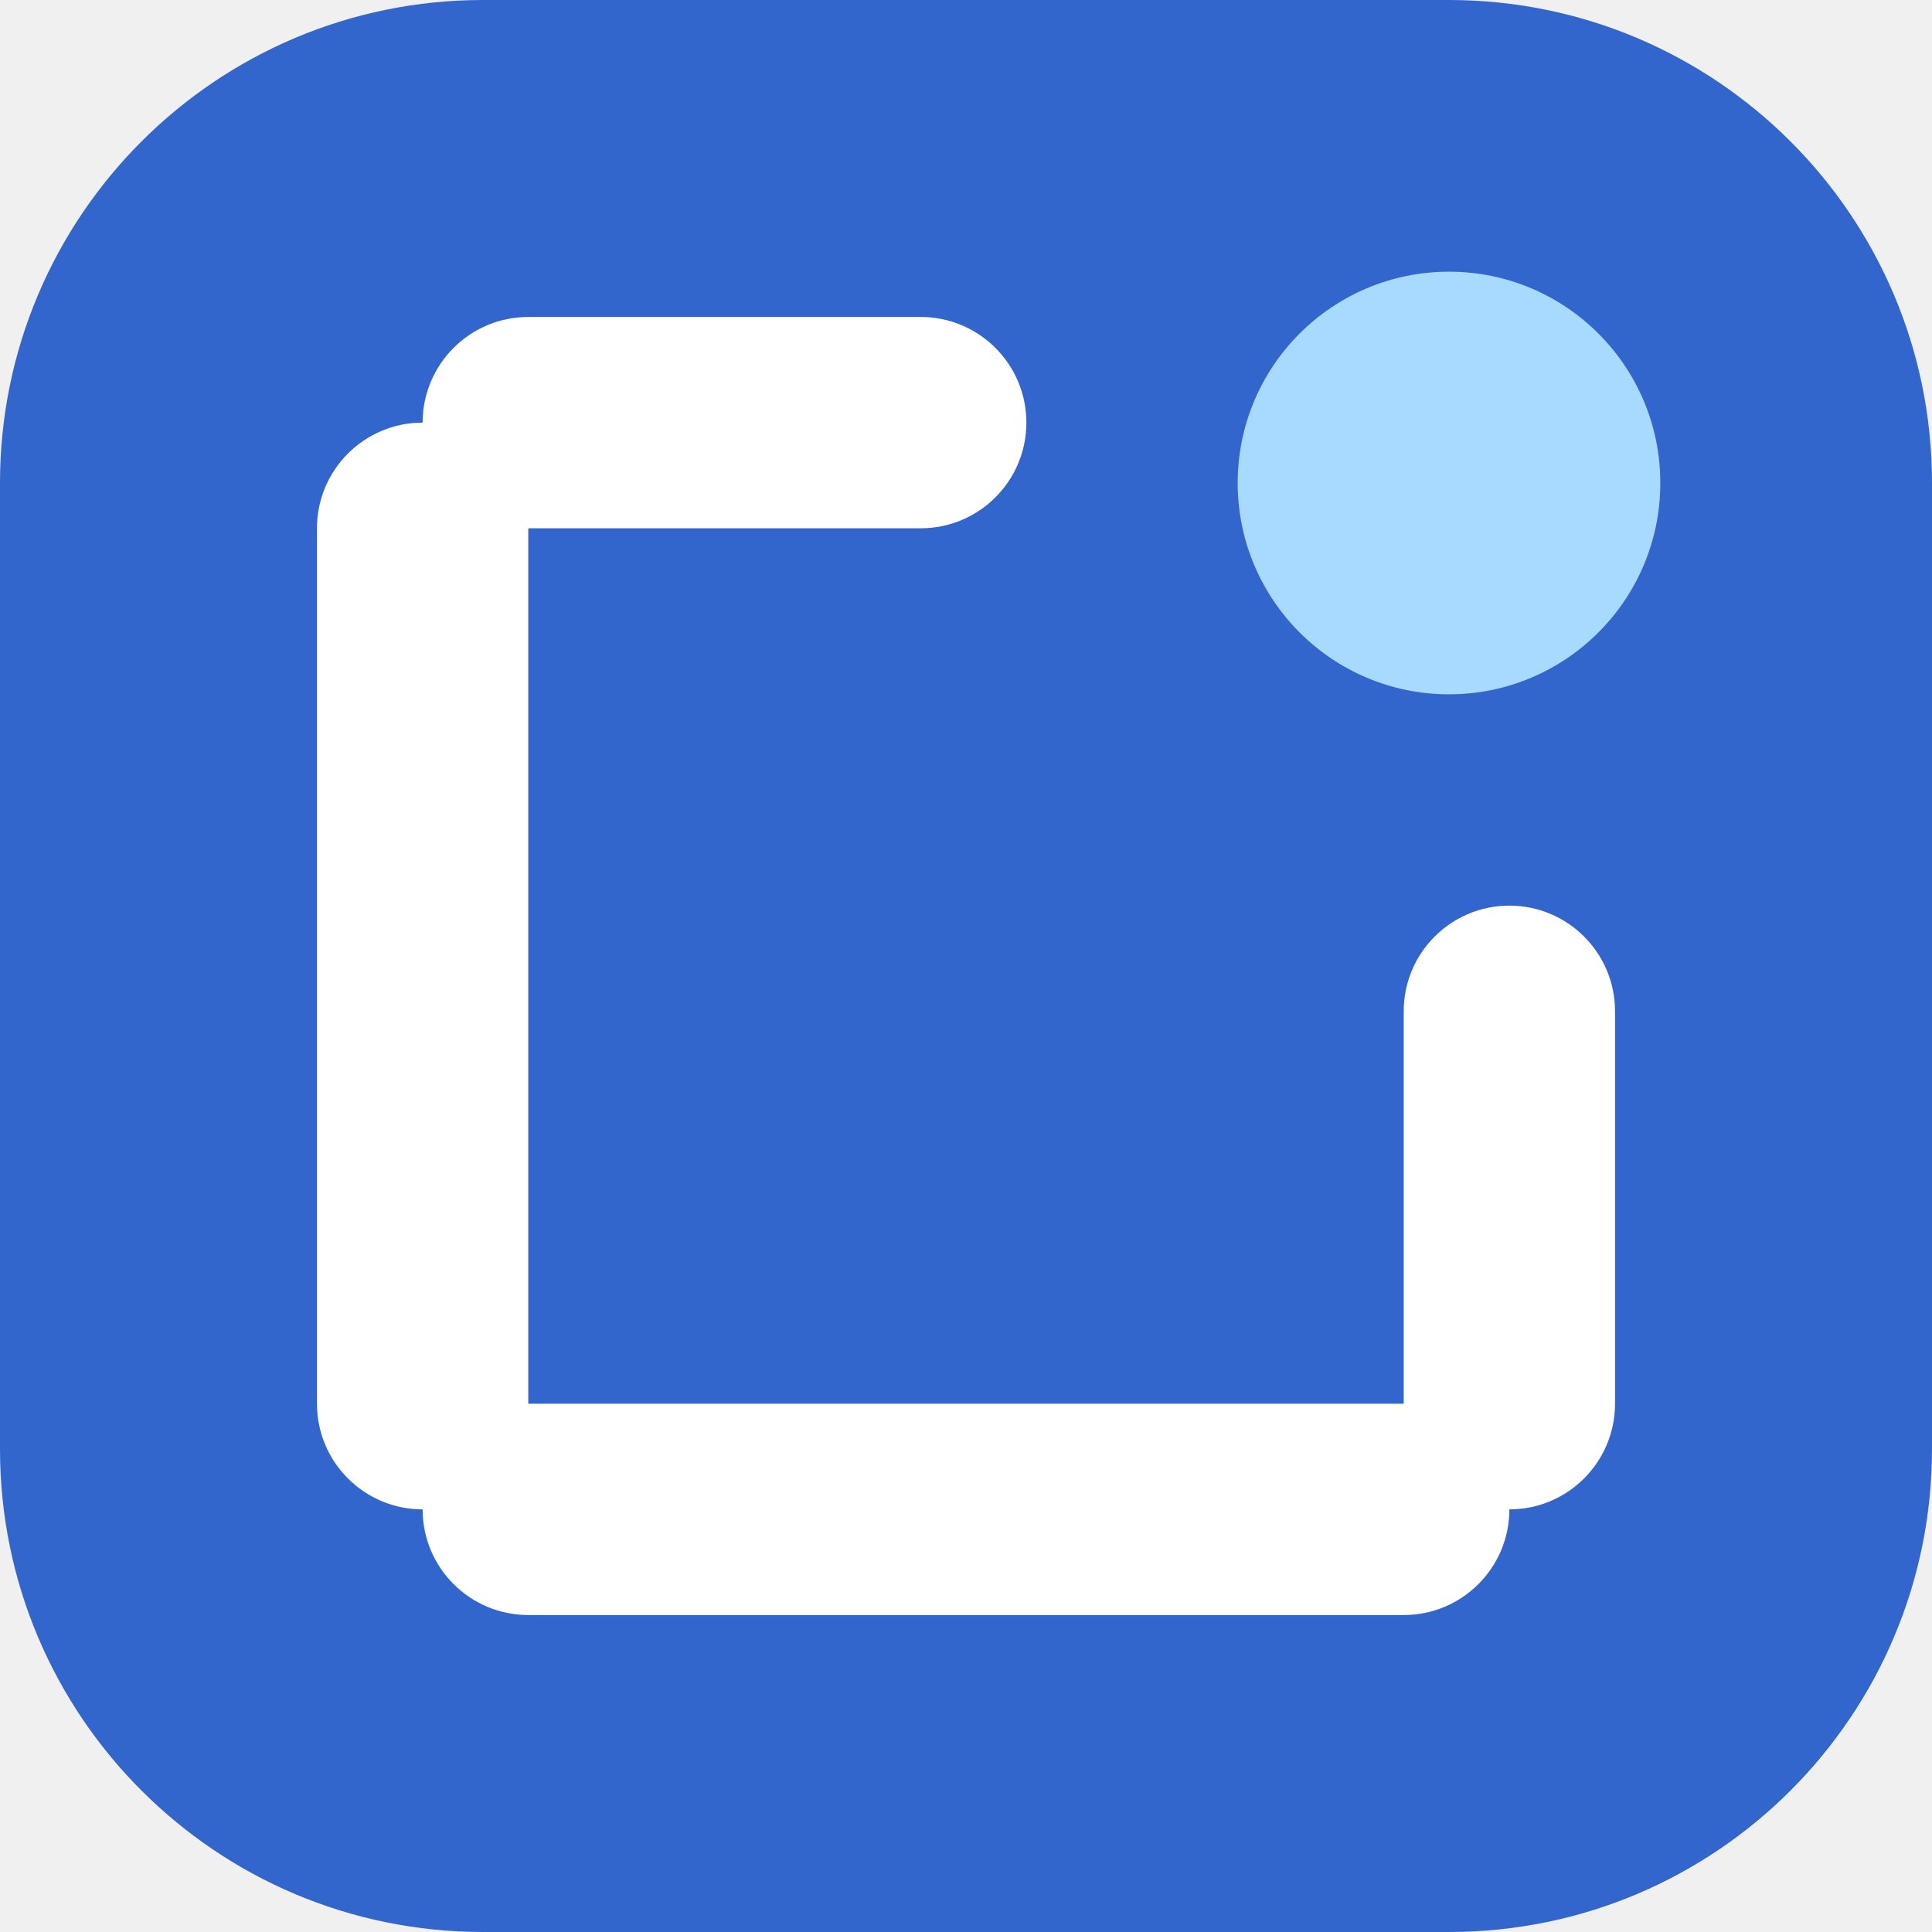
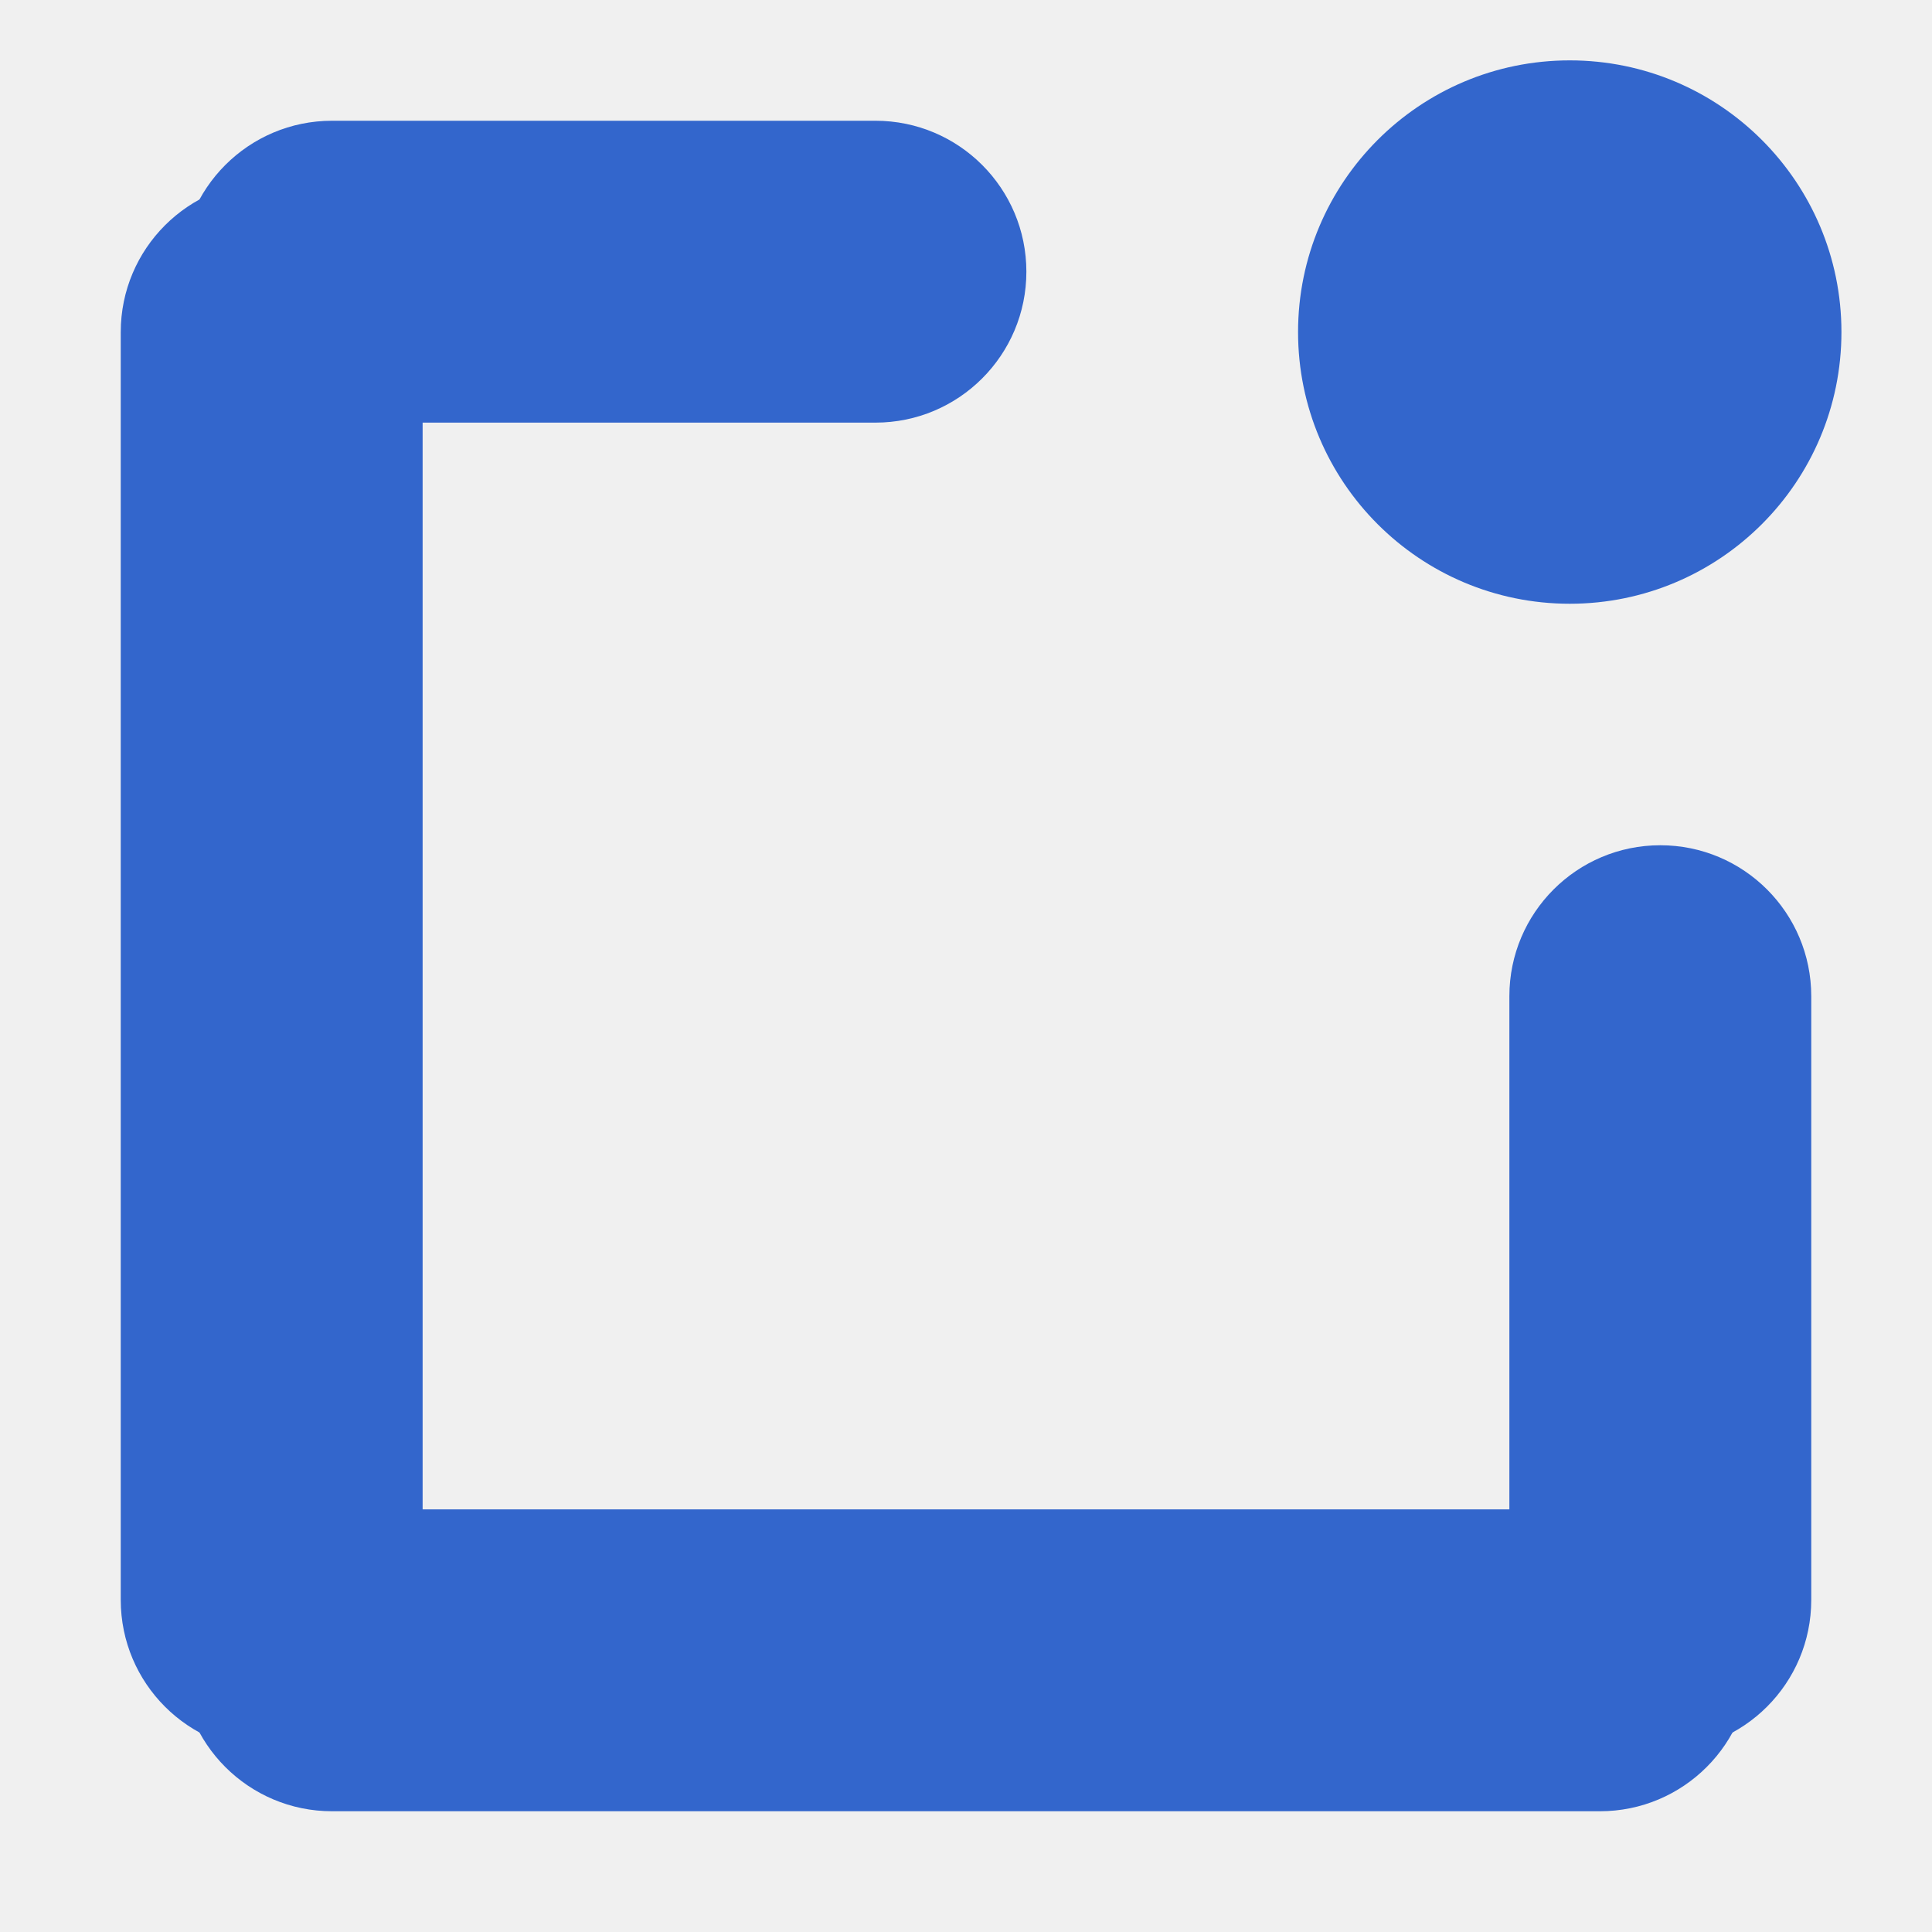
<svg xmlns="http://www.w3.org/2000/svg" viewBox="0 0 32 32">
-   <rect width="32" height="32" rx="8" fill="#3366cc" />
-   <rect x="7" y="5.25" width="10" height="3.5" rx="1.75" fill="#fff" />
-   <rect x="5.25" y="7" width="3.5" height="18" rx="1.75" fill="#fff" />
-   <rect x="7" y="23.25" width="18" height="3.5" rx="1.75" fill="#fff" />
-   <rect x="23.25" y="15" width="3.5" height="10" rx="1.75" fill="#fff" />
-   <circle cx="24" cy="8" r="3.5" fill="#a8d9ff" />
+   <rect x="3" y="2" width="14" height="5" rx="2.5" fill="#3366cc" />
+   <rect x="2" y="3" width="5" height="26" rx="2.5" fill="#3366cc" />
+   <rect x="3" y="25" width="26" height="5" rx="2.5" fill="#3366cc" />
+   <rect x="25" y="14" width="5" height="15" rx="2.5" fill="#3366cc" />
+   <circle cx="26" cy="5.5" r="4.5" fill="#3366cc" />
</svg>
